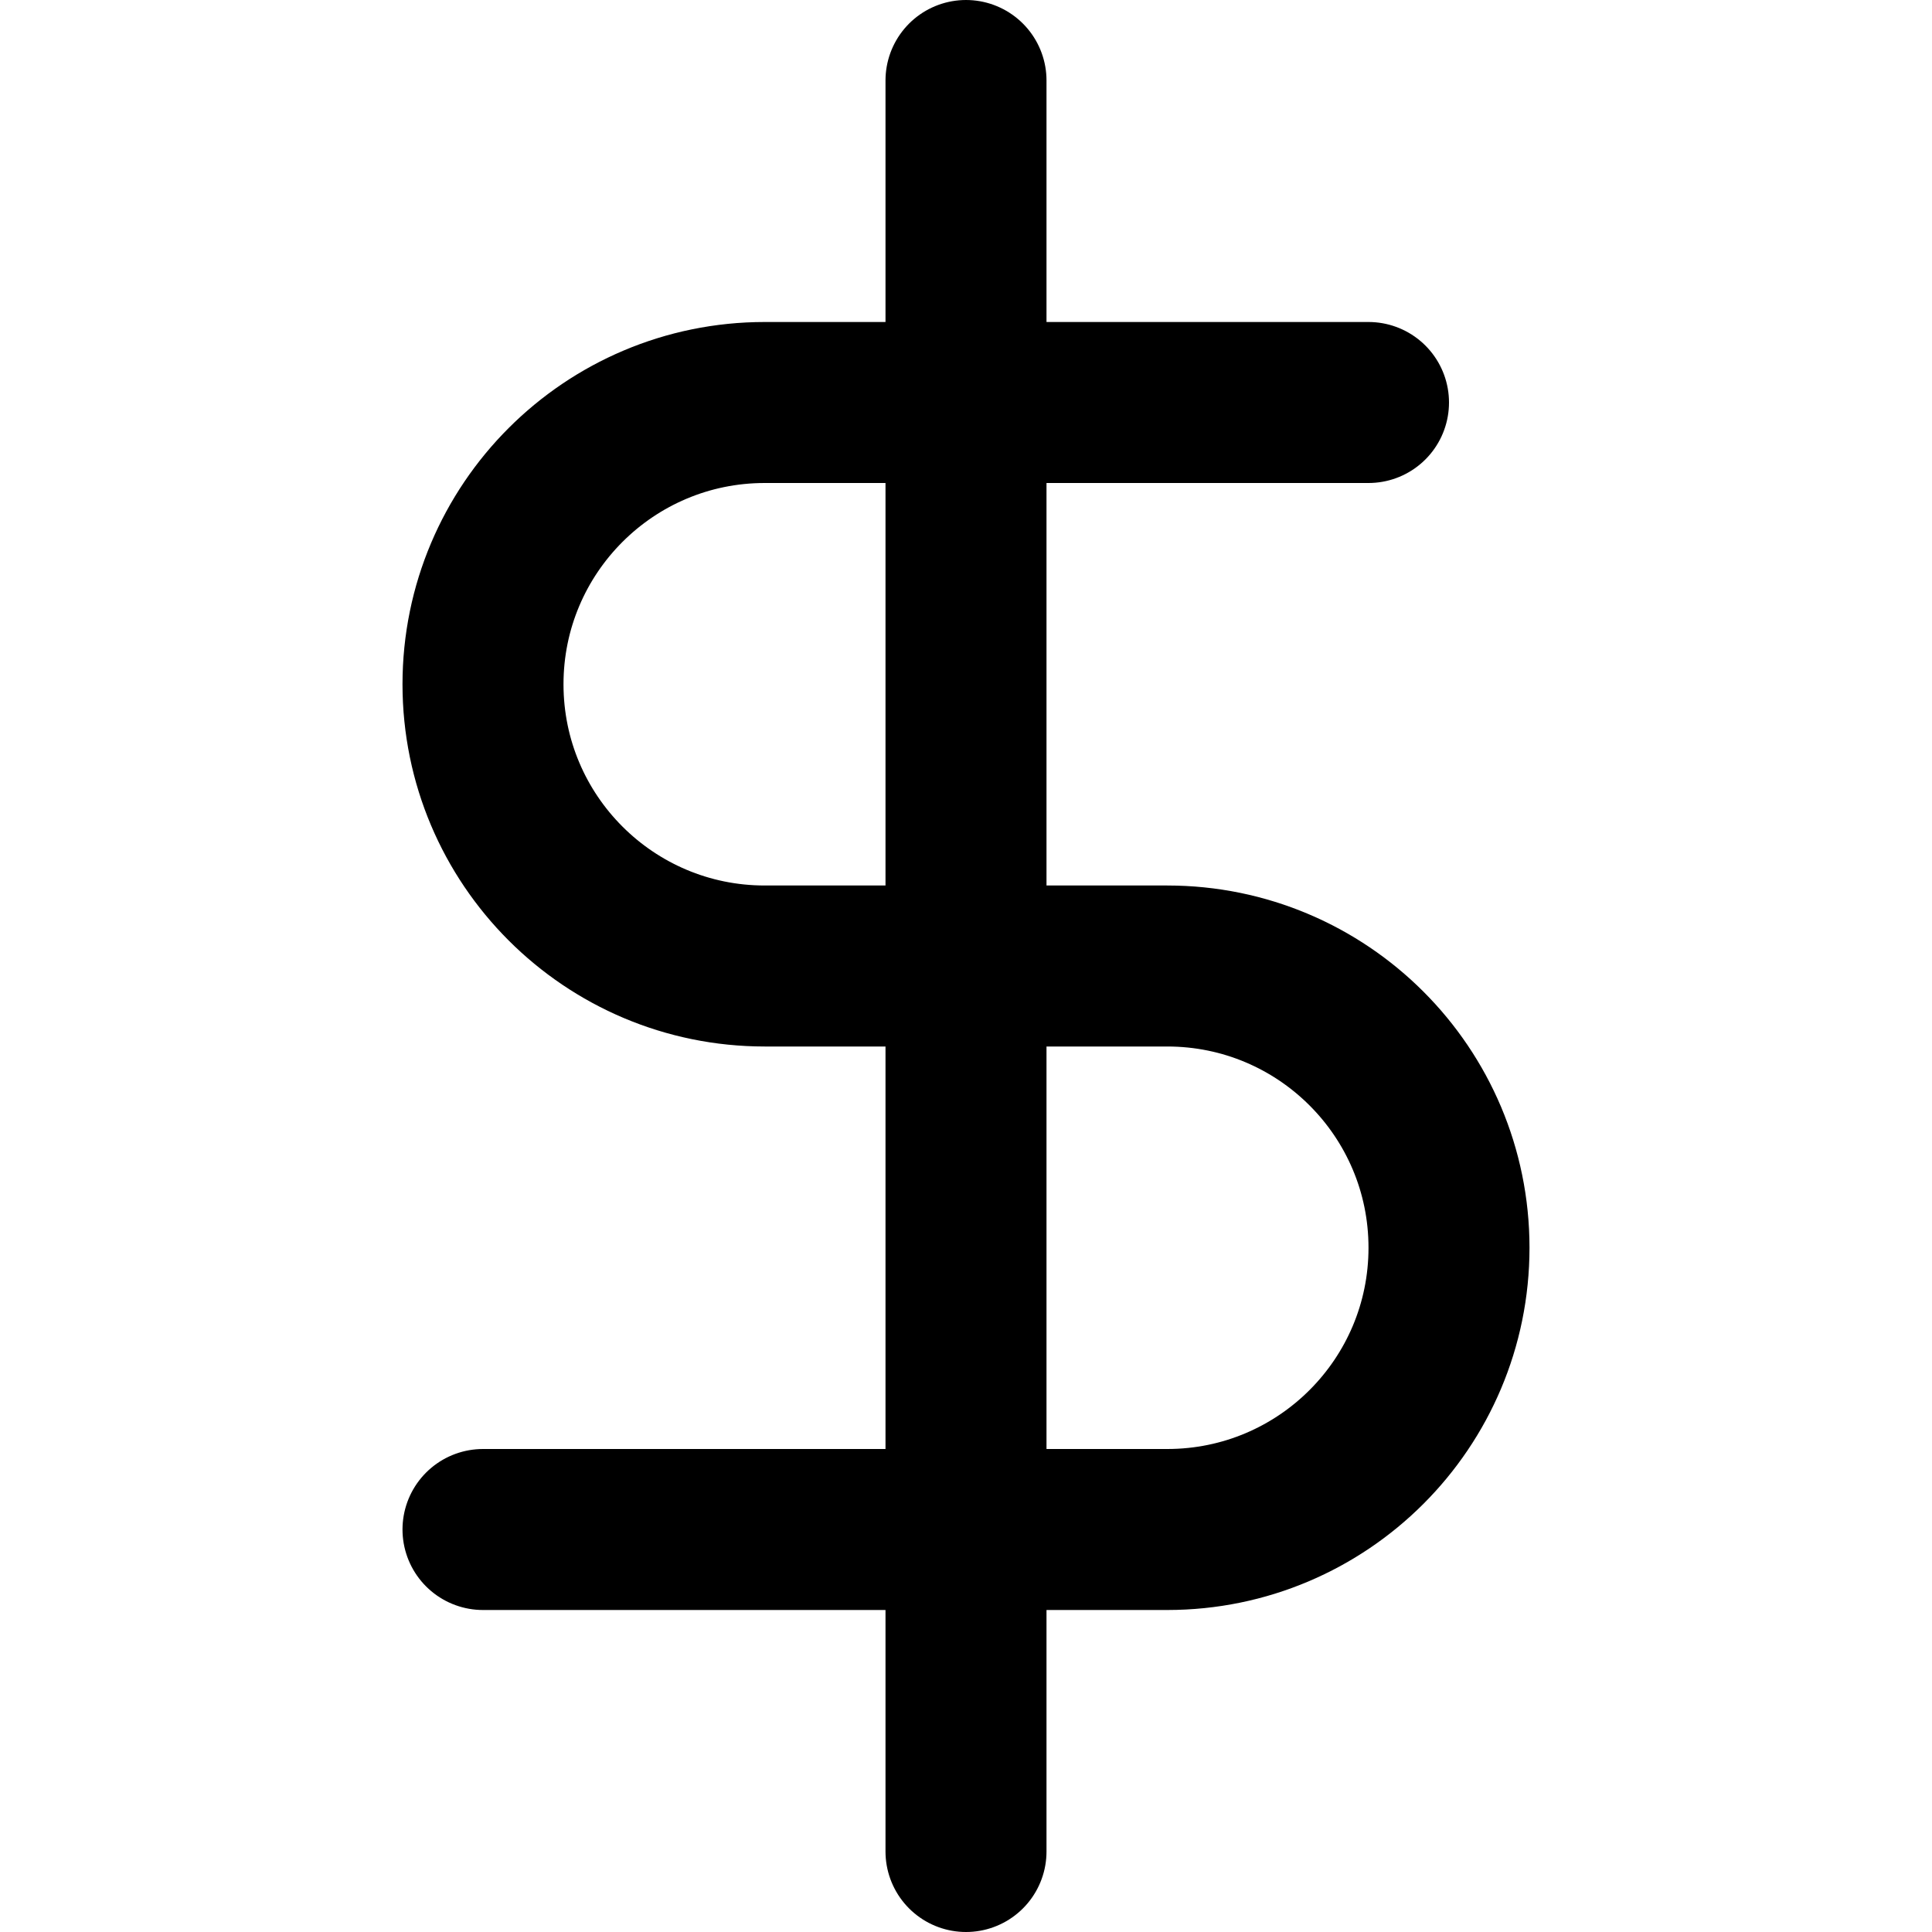
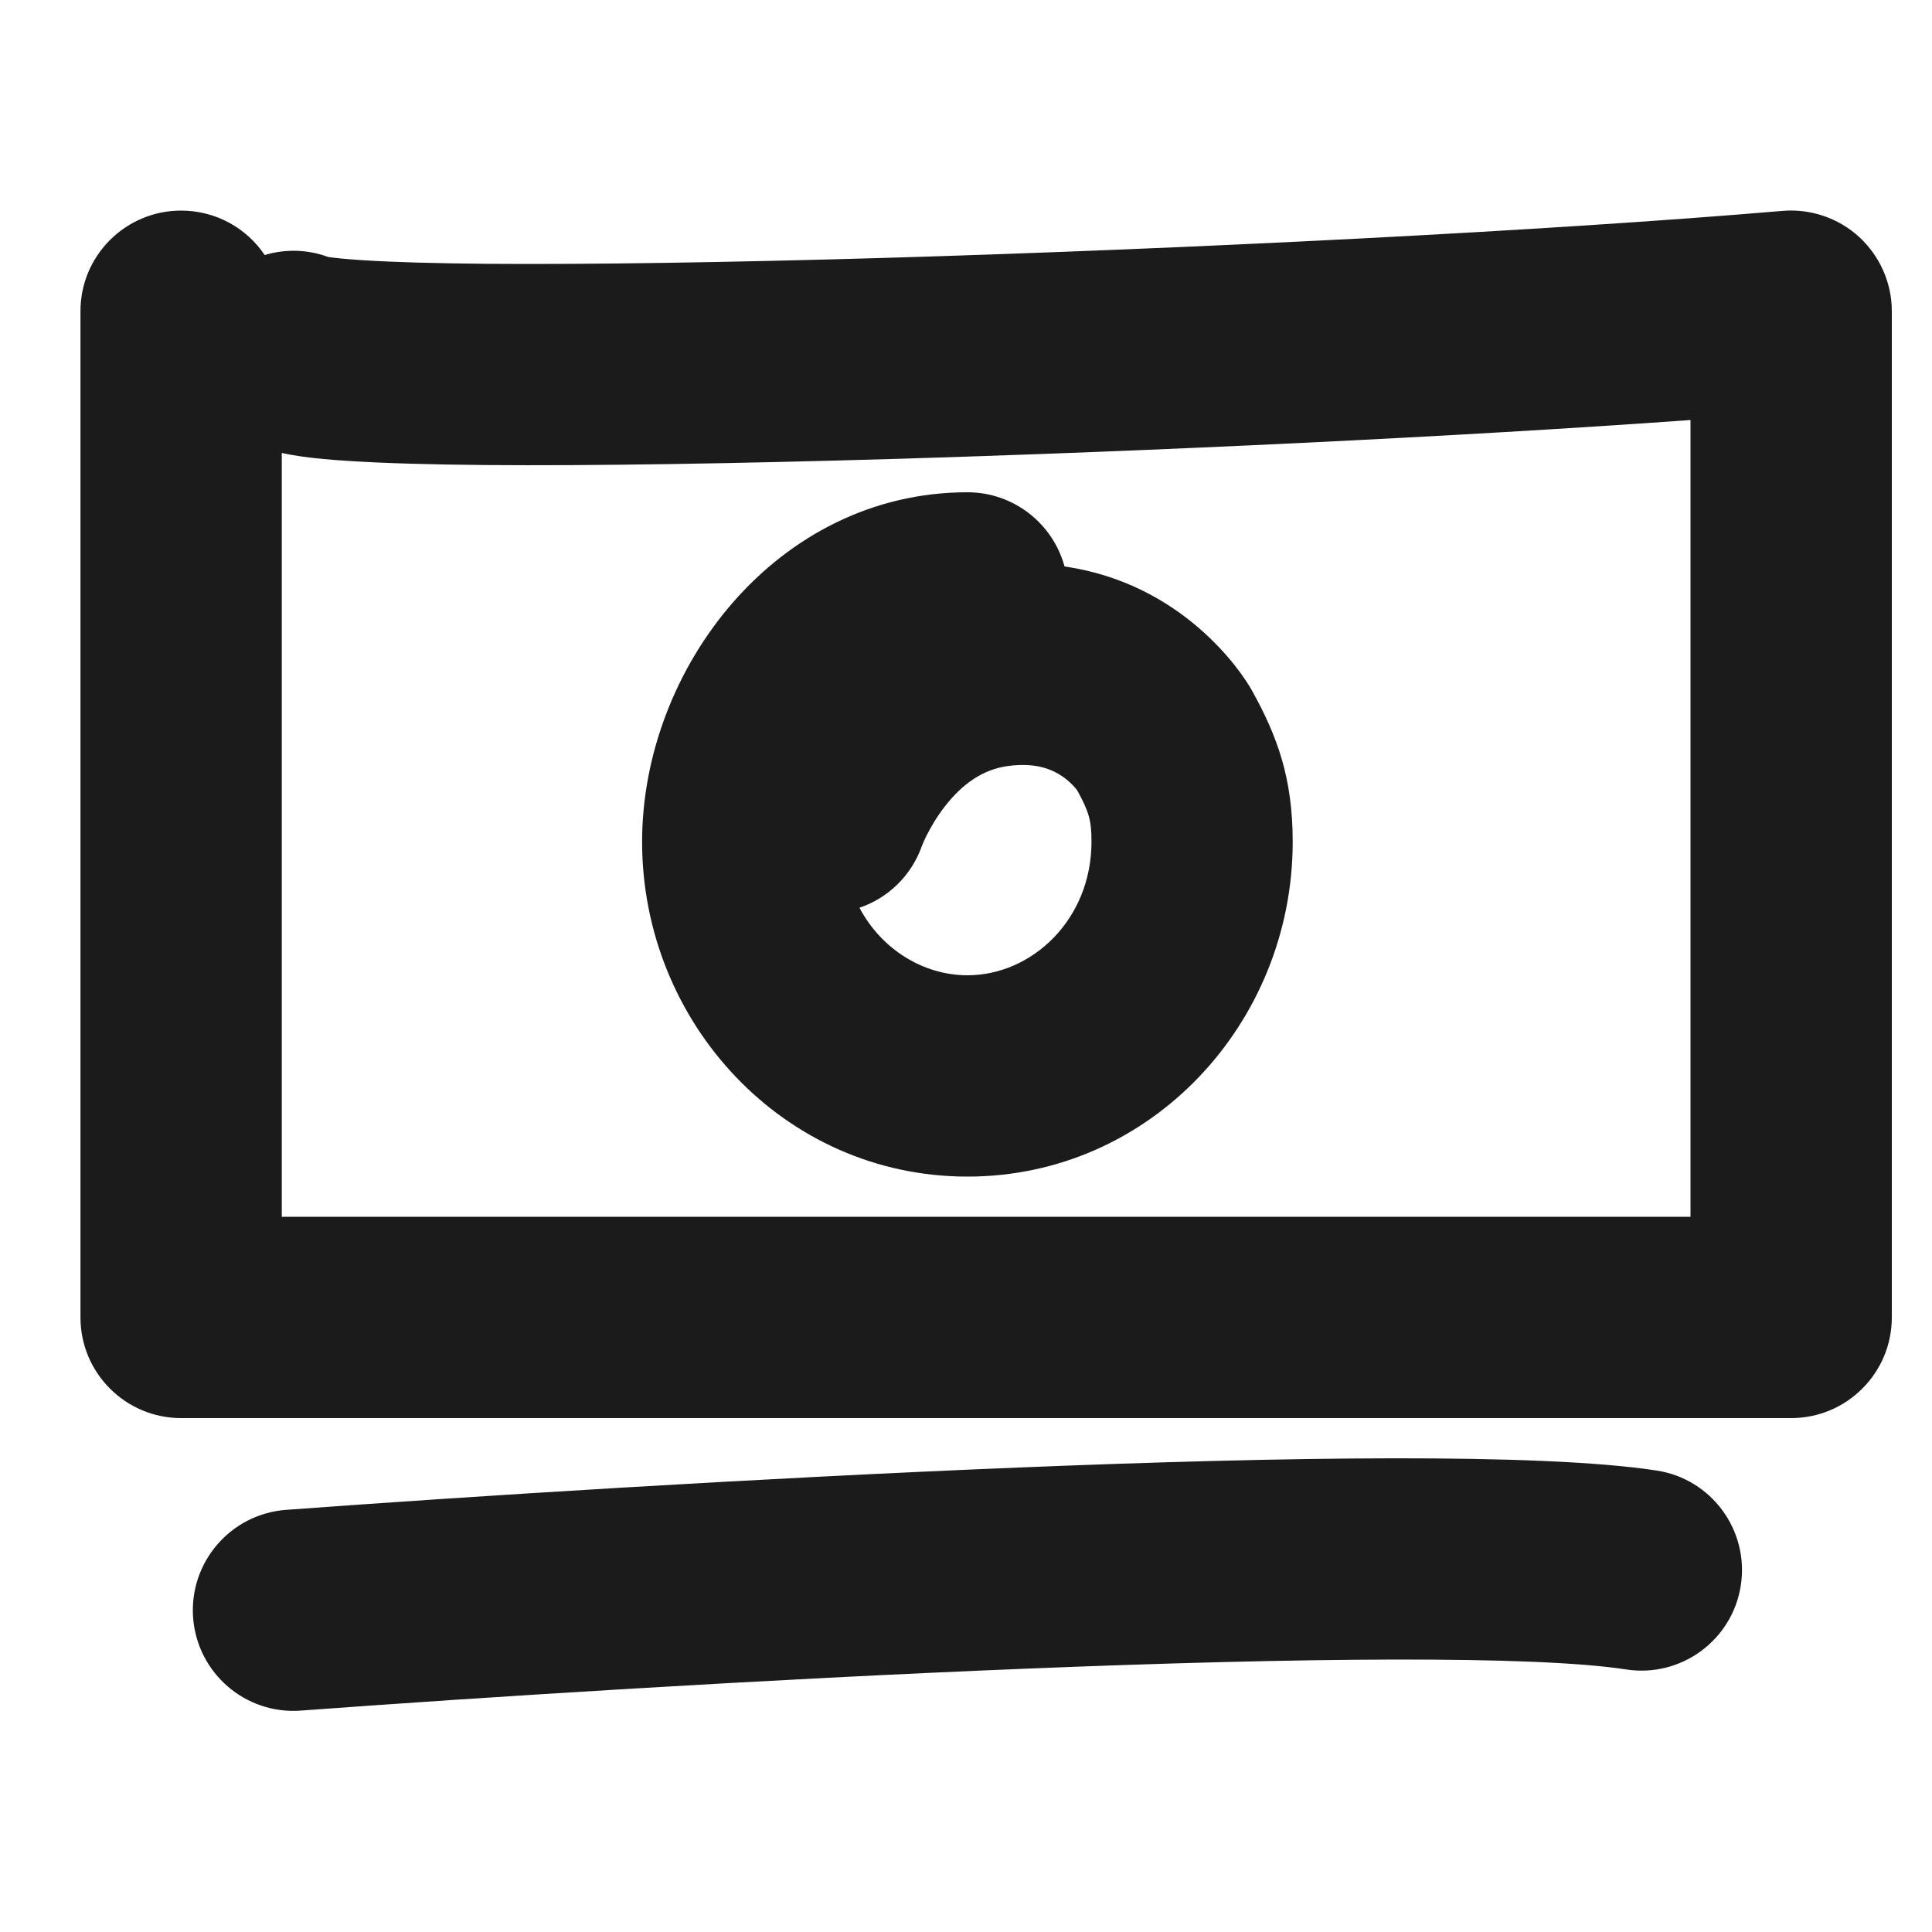
- <svg xmlns="http://www.w3.org/2000/svg" viewBox="0 0 24 24" fill="none" stroke="currentColor" stroke-width="2" stroke-linecap="round" stroke-linejoin="round">
-   <line x1="12" y1="1" x2="12" y2="23" />
-   <path d="M17 5H9.5a3.5 3.5 0 0 0 0 7h5a3.5 3.5 0 0 1 0 7H6" />
+ <svg xmlns="http://www.w3.org/2000/svg" width="20" height="20" viewBox="0 0 20 20" fill="none">
+   <path fill-rule="evenodd" clip-rule="evenodd" d="M19.247 2.454C19.461 2.652 19.584 2.93 19.584 3.221V13.638C19.584 14.213 19.117 14.68 18.542 14.68H1.875C1.3 14.68 0.833 14.213 0.833 13.638V3.221C0.833 2.646 1.3 2.18 1.875 2.18C2.235 2.18 2.553 2.362 2.74 2.64C2.95 2.577 3.181 2.58 3.397 2.66C3.401 2.661 3.406 2.661 3.41 2.662C3.479 2.672 3.59 2.683 3.748 2.693C4.061 2.714 4.498 2.726 5.04 2.731C6.121 2.739 7.564 2.716 9.151 2.67C12.324 2.576 16.025 2.39 18.454 2.183C18.744 2.159 19.032 2.257 19.247 2.454ZM3.356 2.652C3.356 2.652 3.361 2.653 3.371 2.656C3.36 2.654 3.356 2.652 3.356 2.652ZM3.107 4.723C3.066 4.717 2.998 4.707 2.917 4.689V12.596H17.5V4.348C15.096 4.521 11.953 4.671 9.212 4.752C7.614 4.799 6.141 4.823 5.023 4.814C4.466 4.809 3.984 4.796 3.614 4.772C3.43 4.761 3.258 4.745 3.11 4.724L3.107 4.723ZM11.02 5.864C10.9 5.422 10.495 5.096 10.015 5.096C8.037 5.096 6.647 6.925 6.647 8.714C6.647 10.587 8.115 12.18 10.015 12.18C11.915 12.18 13.382 10.587 13.382 8.714C13.382 8.056 13.223 7.621 12.96 7.148C12.85 6.949 12.241 6.041 11.02 5.864ZM9.543 8.759C9.432 9.071 9.188 9.298 8.897 9.397C9.124 9.826 9.557 10.096 10.015 10.096C10.683 10.096 11.299 9.519 11.299 8.714C11.299 8.495 11.274 8.405 11.151 8.181C11.147 8.176 11.14 8.167 11.13 8.155C11.102 8.123 11.059 8.08 11.002 8.04C10.902 7.971 10.734 7.89 10.44 7.929C10.167 7.964 9.954 8.124 9.778 8.352C9.692 8.463 9.629 8.575 9.588 8.657C9.568 8.698 9.555 8.729 9.548 8.746C9.545 8.753 9.544 8.757 9.543 8.759ZM10.648 17.273C7.914 17.383 4.98 17.57 3.115 17.708C2.541 17.751 2.042 17.32 1.999 16.746C1.957 16.173 2.387 15.673 2.961 15.63C4.843 15.491 7.801 15.303 10.564 15.191C13.275 15.081 15.942 15.038 17.15 15.223C17.718 15.31 18.108 15.842 18.021 16.411C17.934 16.979 17.402 17.37 16.833 17.282C15.87 17.134 13.434 17.16 10.648 17.273Z" fill="#1C1B1B" />
</svg>
